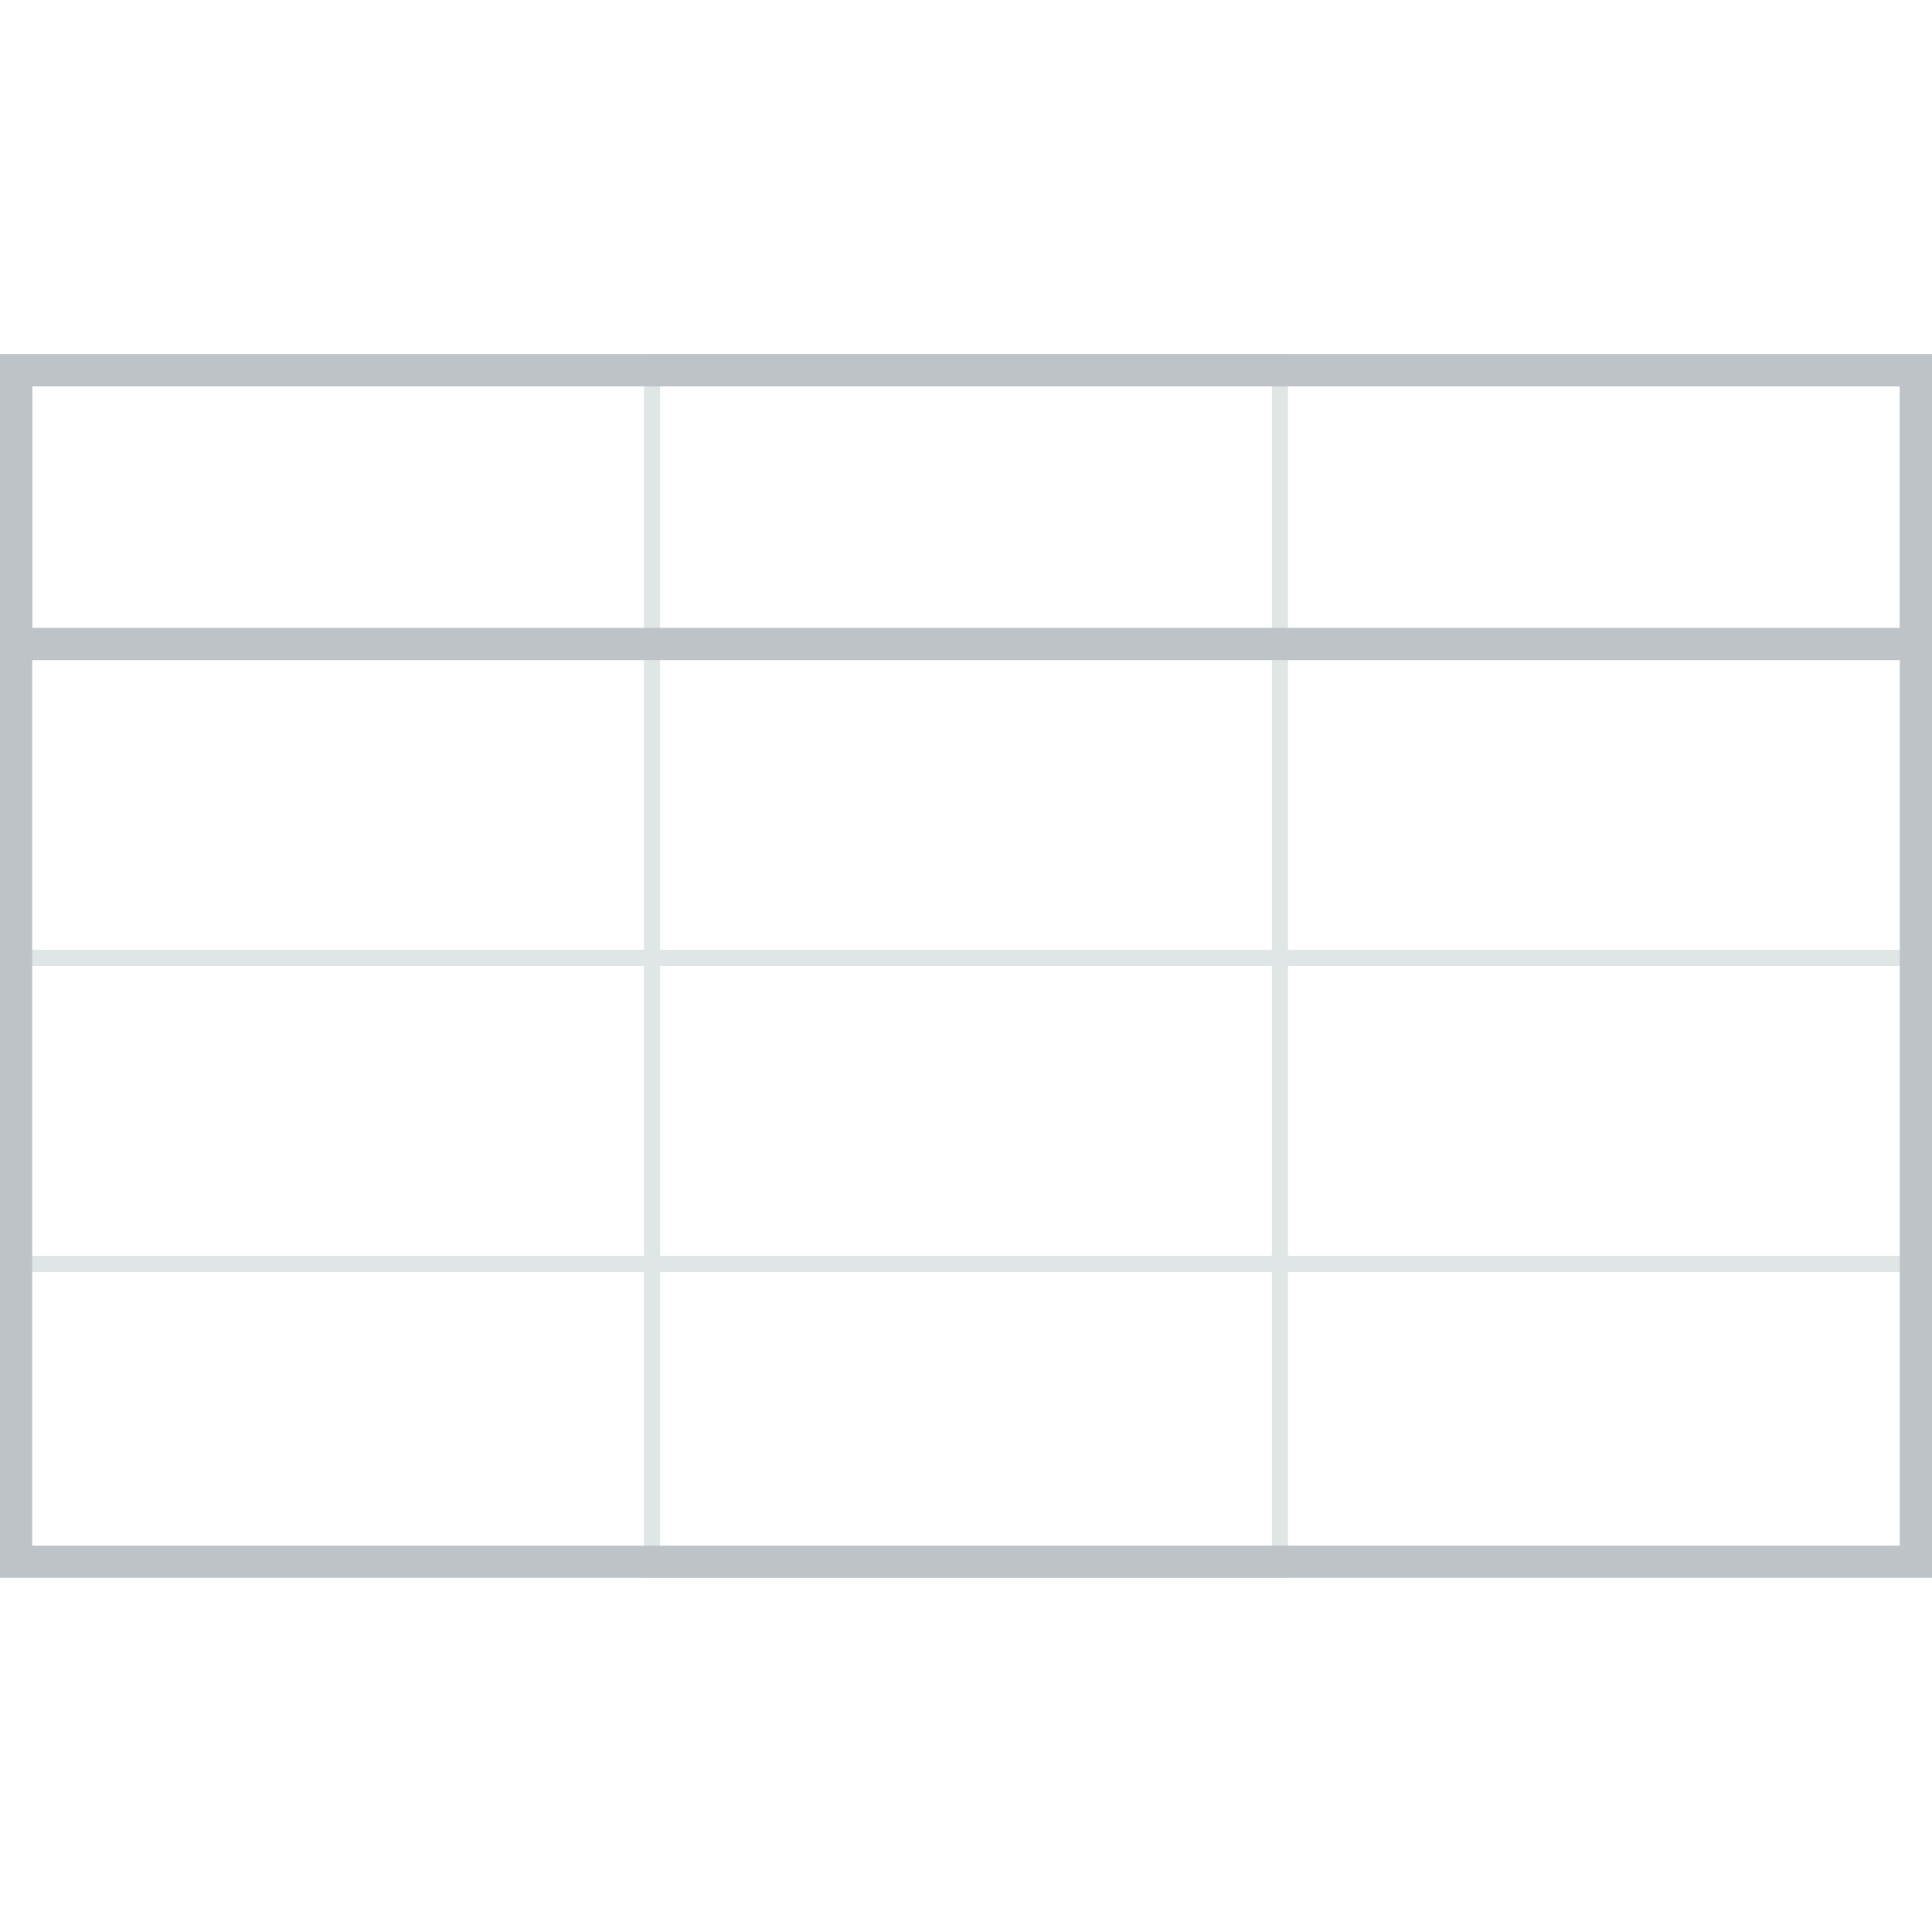
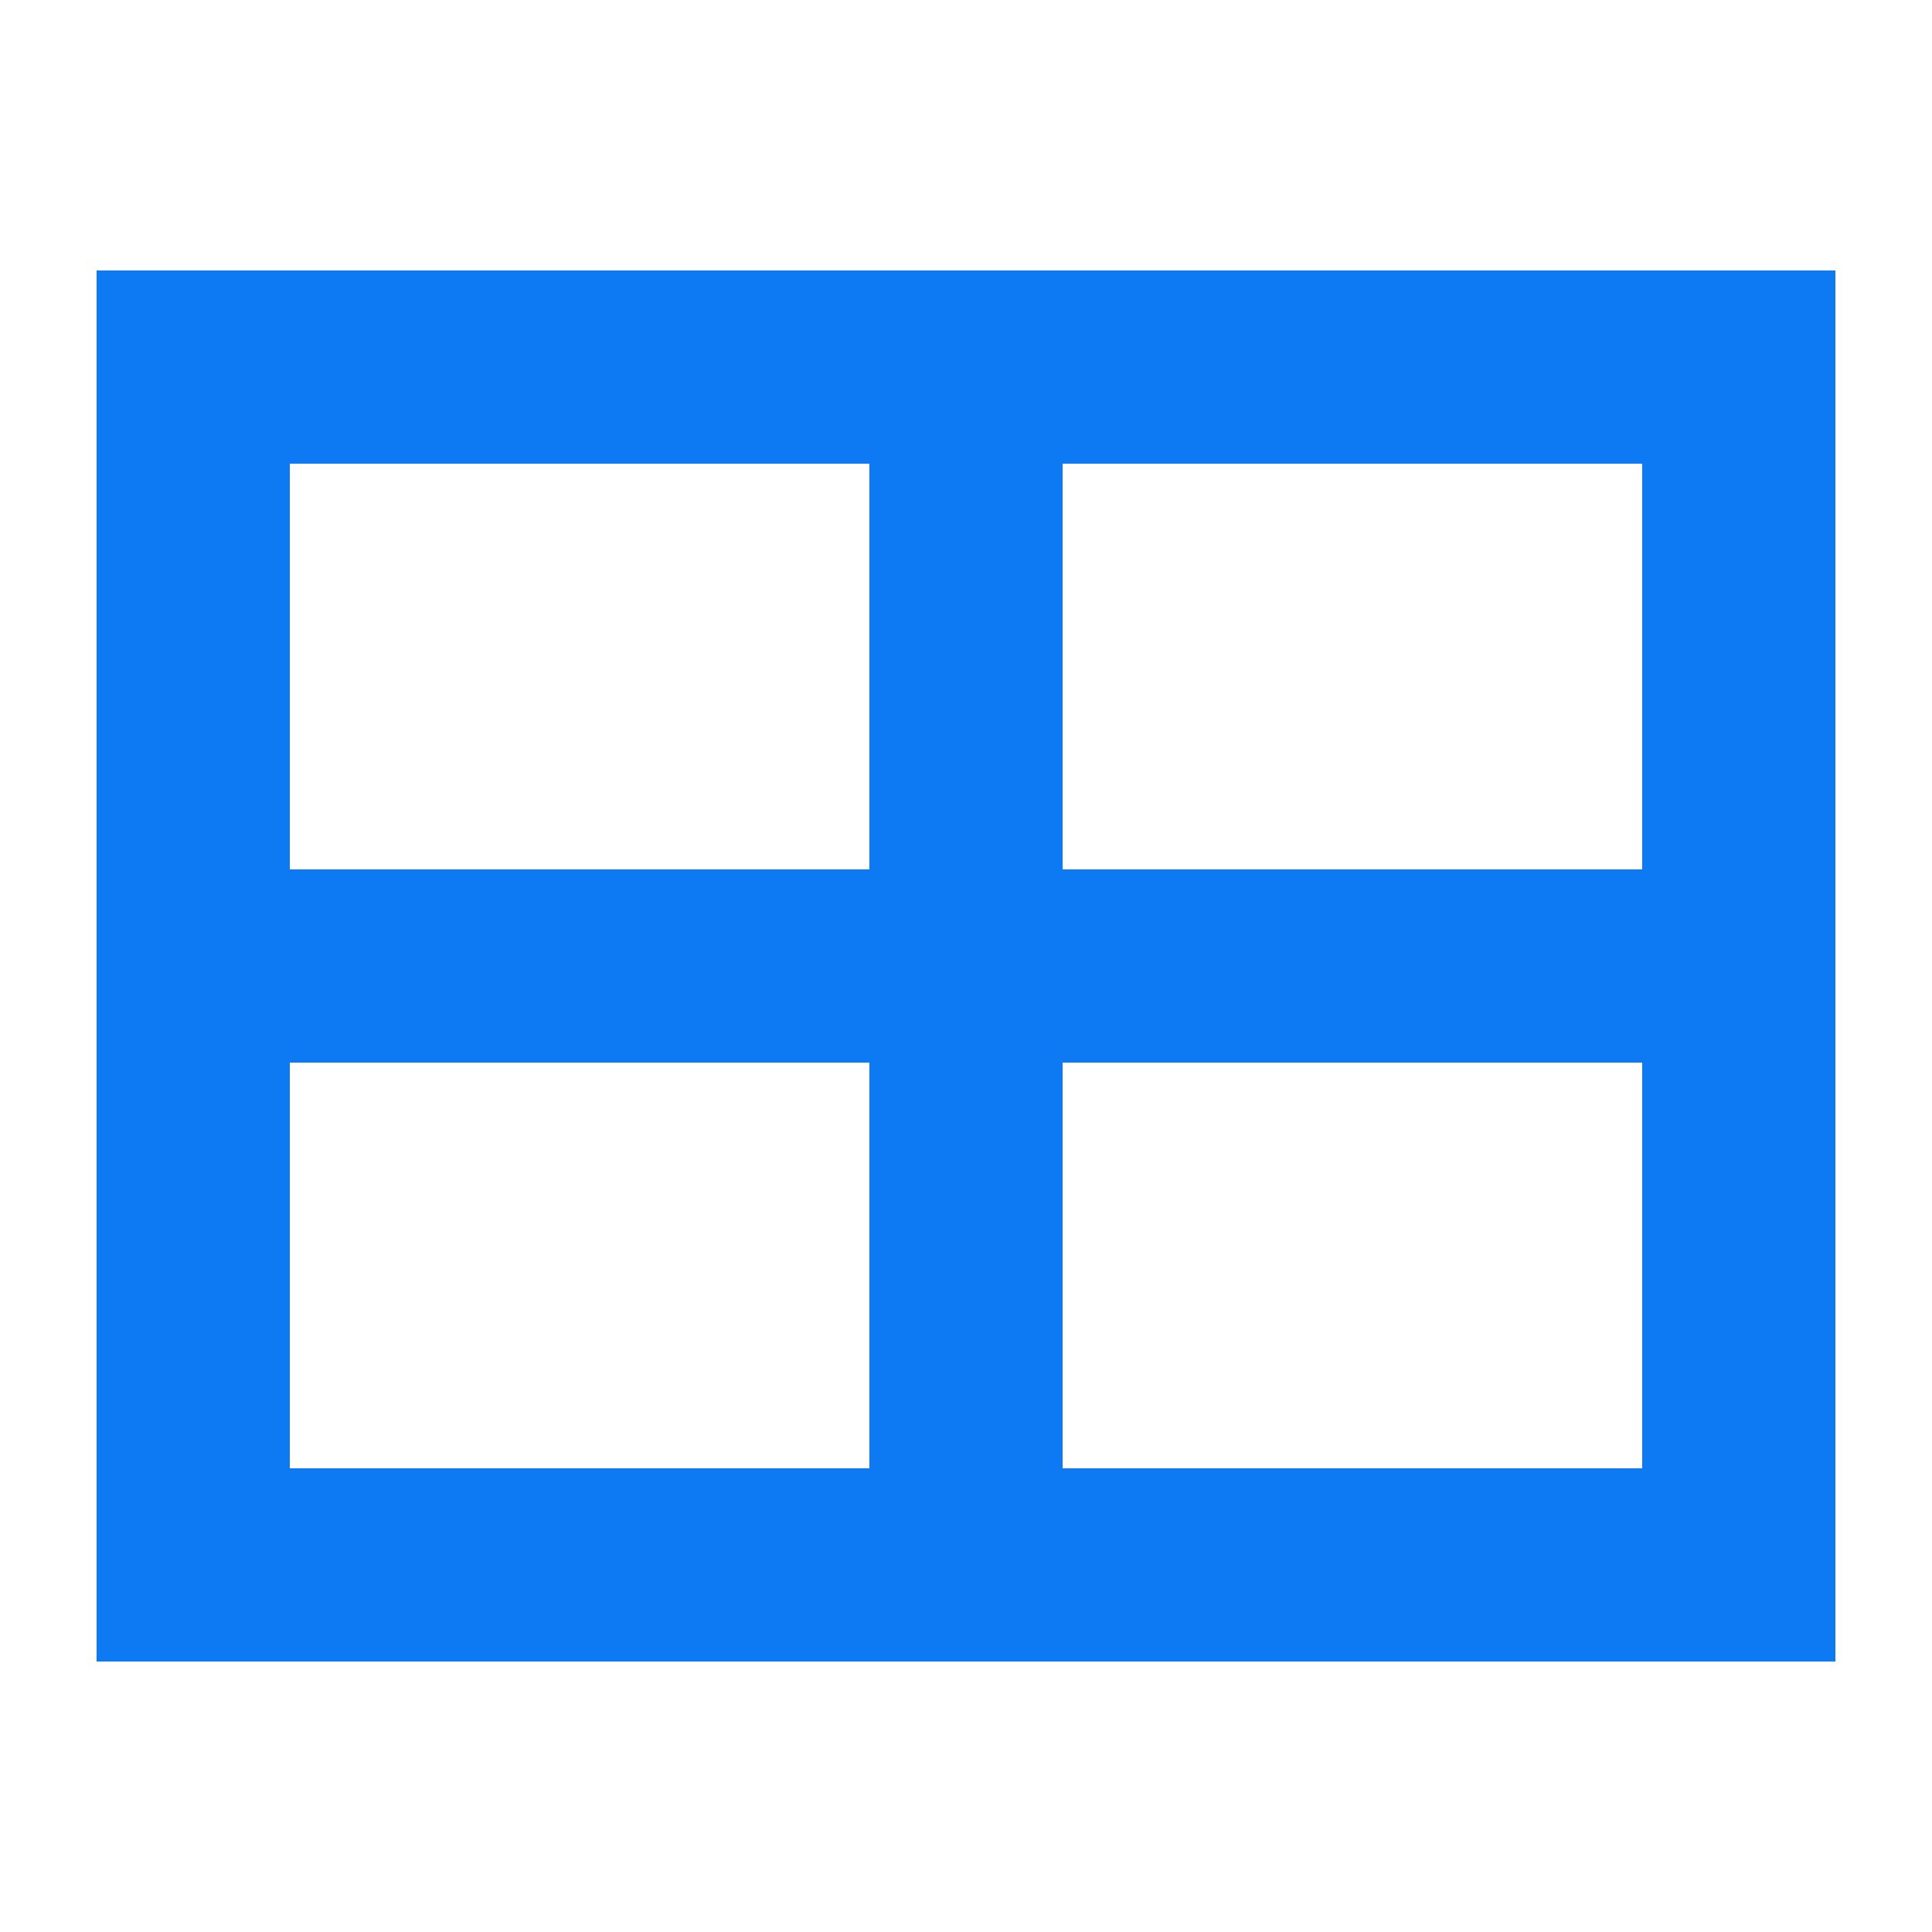
- <svg xmlns="http://www.w3.org/2000/svg" clip-rule="evenodd" fill-rule="evenodd" stroke-linejoin="round" stroke-miterlimit="1.414" viewBox="0 0 120 120">
-   <g fill="#e0e5e6">
-     <path d="m120 98h-120v-20h120zm-119-19v18h118v-18z" />
-     <path d="m120 79h-120v-20h120zm-119-19v18h118v-18z" />
-     <path d="m120 60h-120v-20h120zm-119-19v18h118v-18z" />
-     <path d="m80 98h-40v-76h40zm-39-75v74h38v-74z" />
-   </g>
-   <path d="m120 98h-120v-76h120zm-118-74v72h116v-72z" fill="#bdc3c7" />
-   <path d="m120 41h-120v-19h120zm-118-17v15h116v-15z" fill="#bdc3c7" />
+ <svg xmlns="http://www.w3.org/2000/svg" clip-rule="evenodd" fill-rule="evenodd" stroke-linejoin="round" stroke-miterlimit="2" viewBox="0 0 20 20">
+   <path d="m11 6.8h-6v4.2h6zm2 0v4.2h6v-4.2zm6 6.2h-6v4.2h6zm-8 4.2v-4.2h-6v4.2zm-8-12.4h18v14.4h-18z" fill="#0d79f2" fill-rule="nonzero" transform="translate(-2 -2)" />
</svg>
